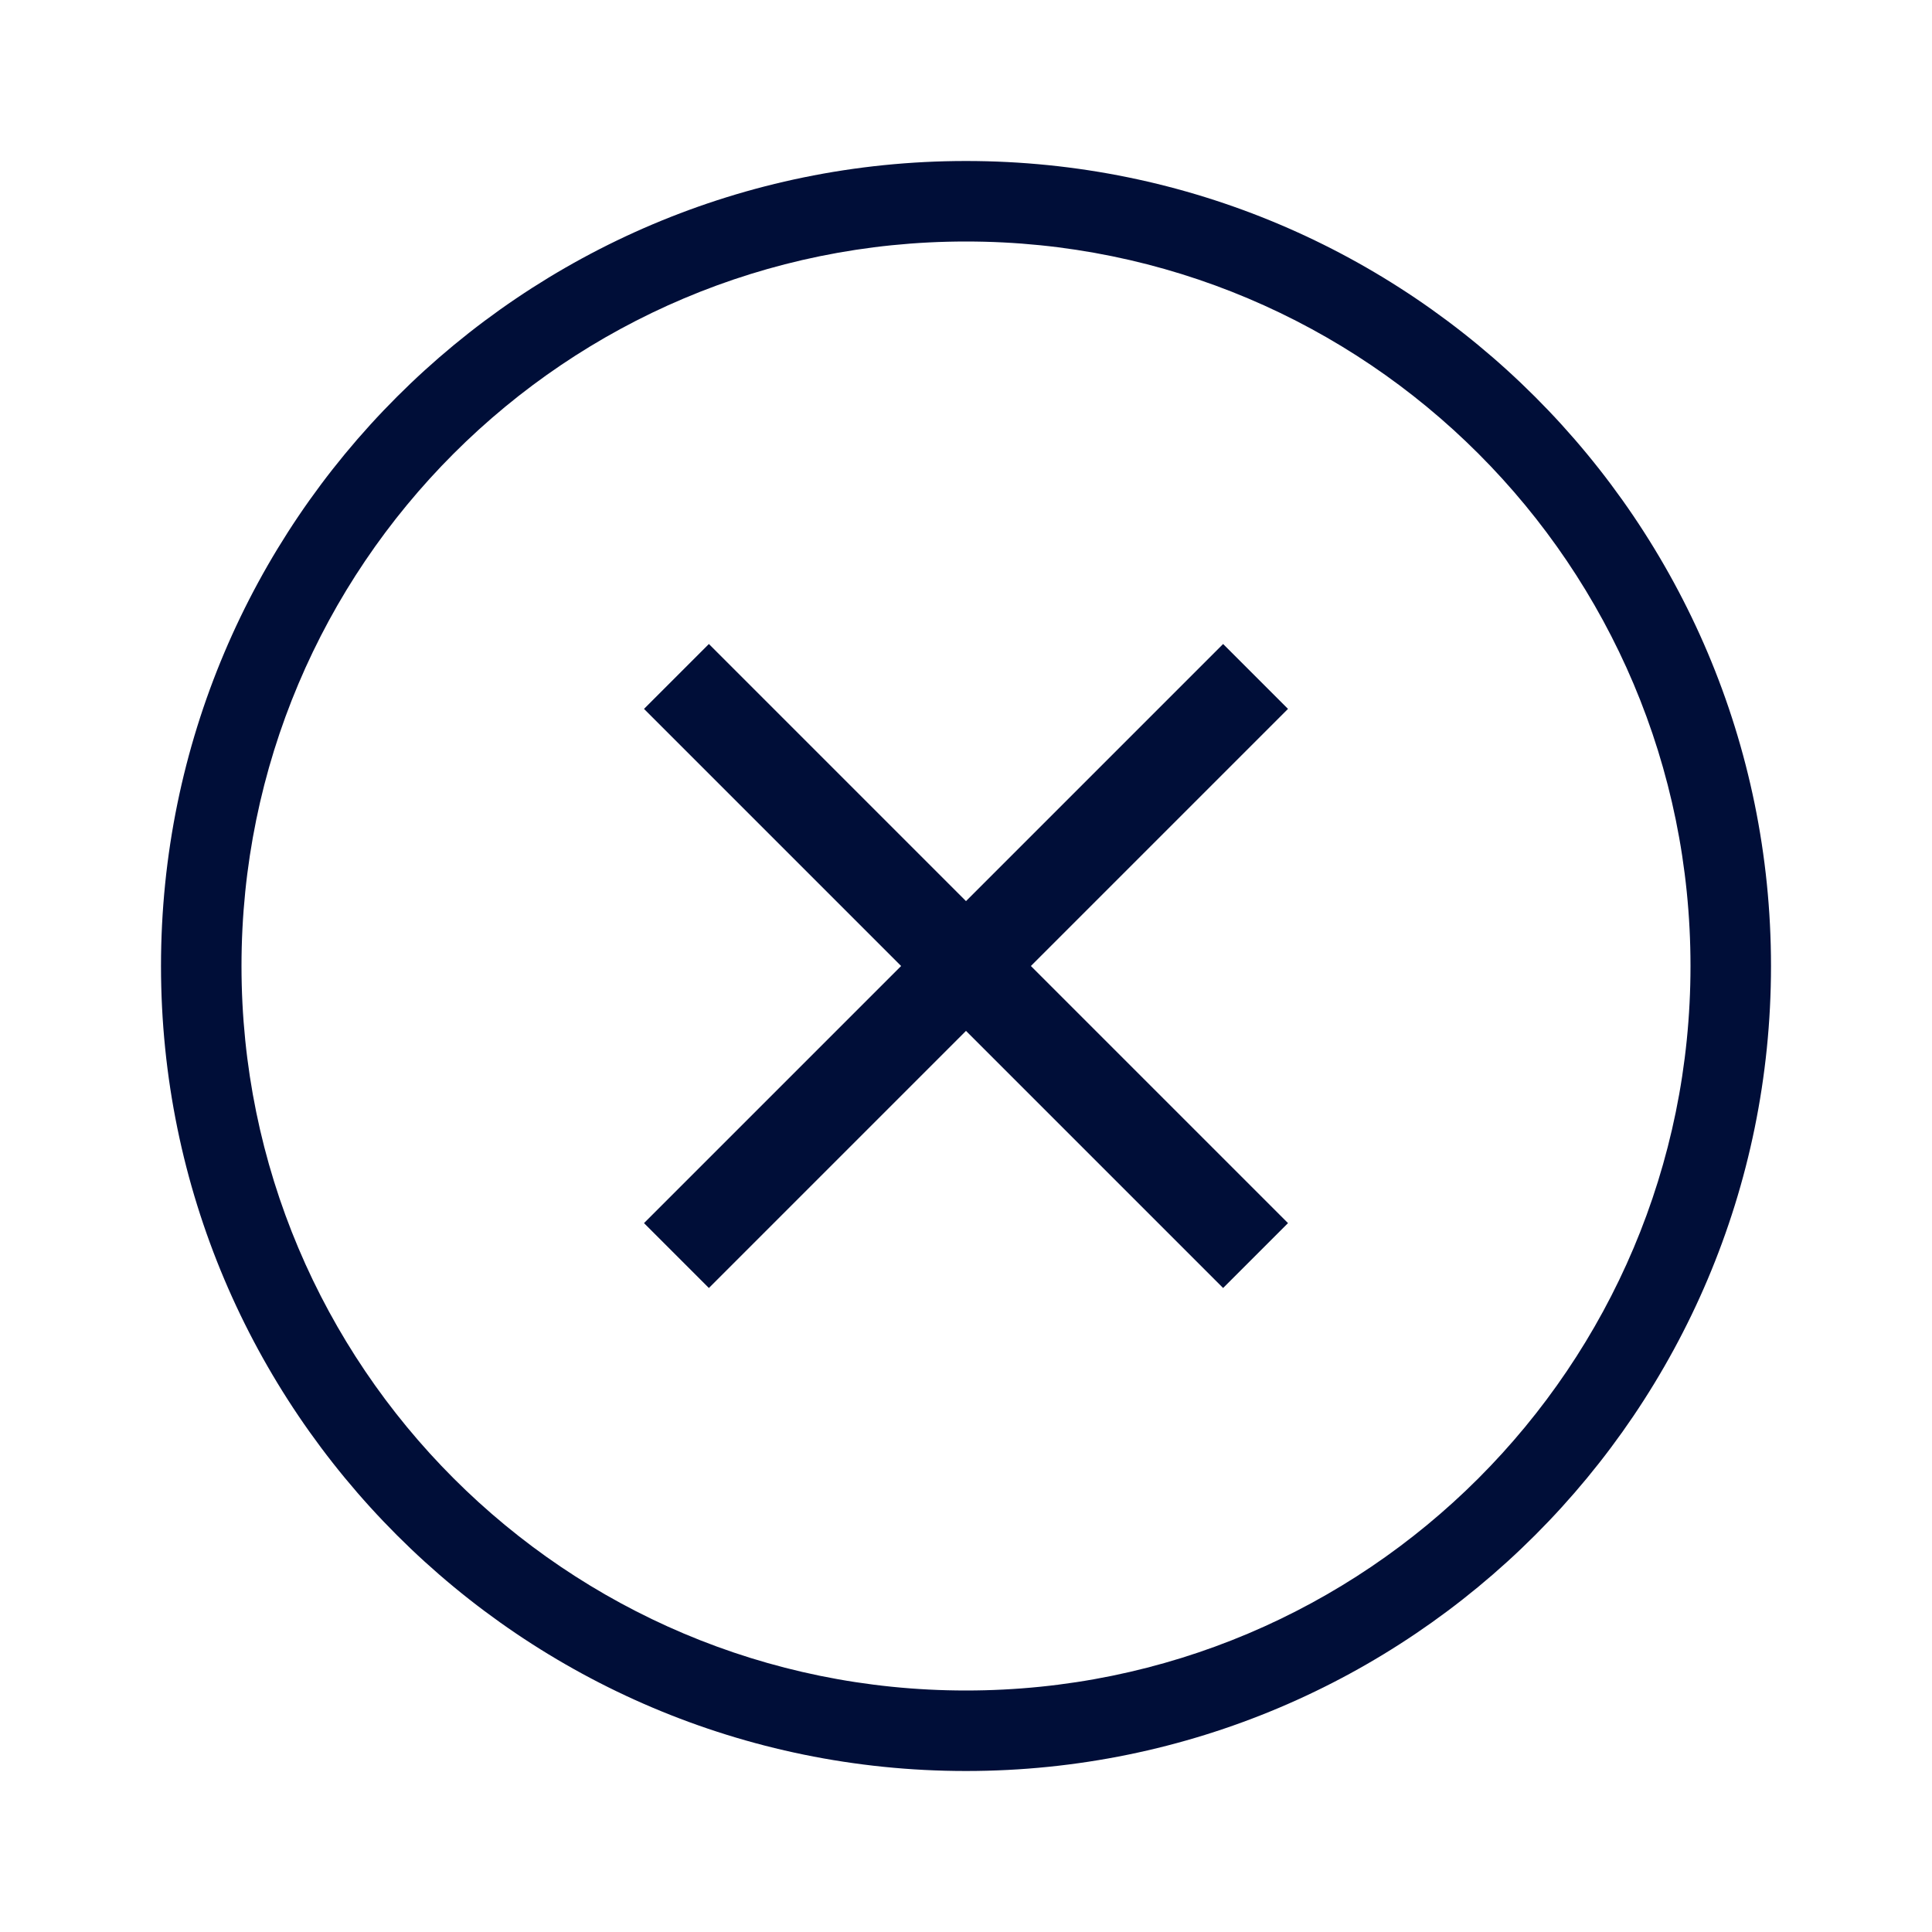
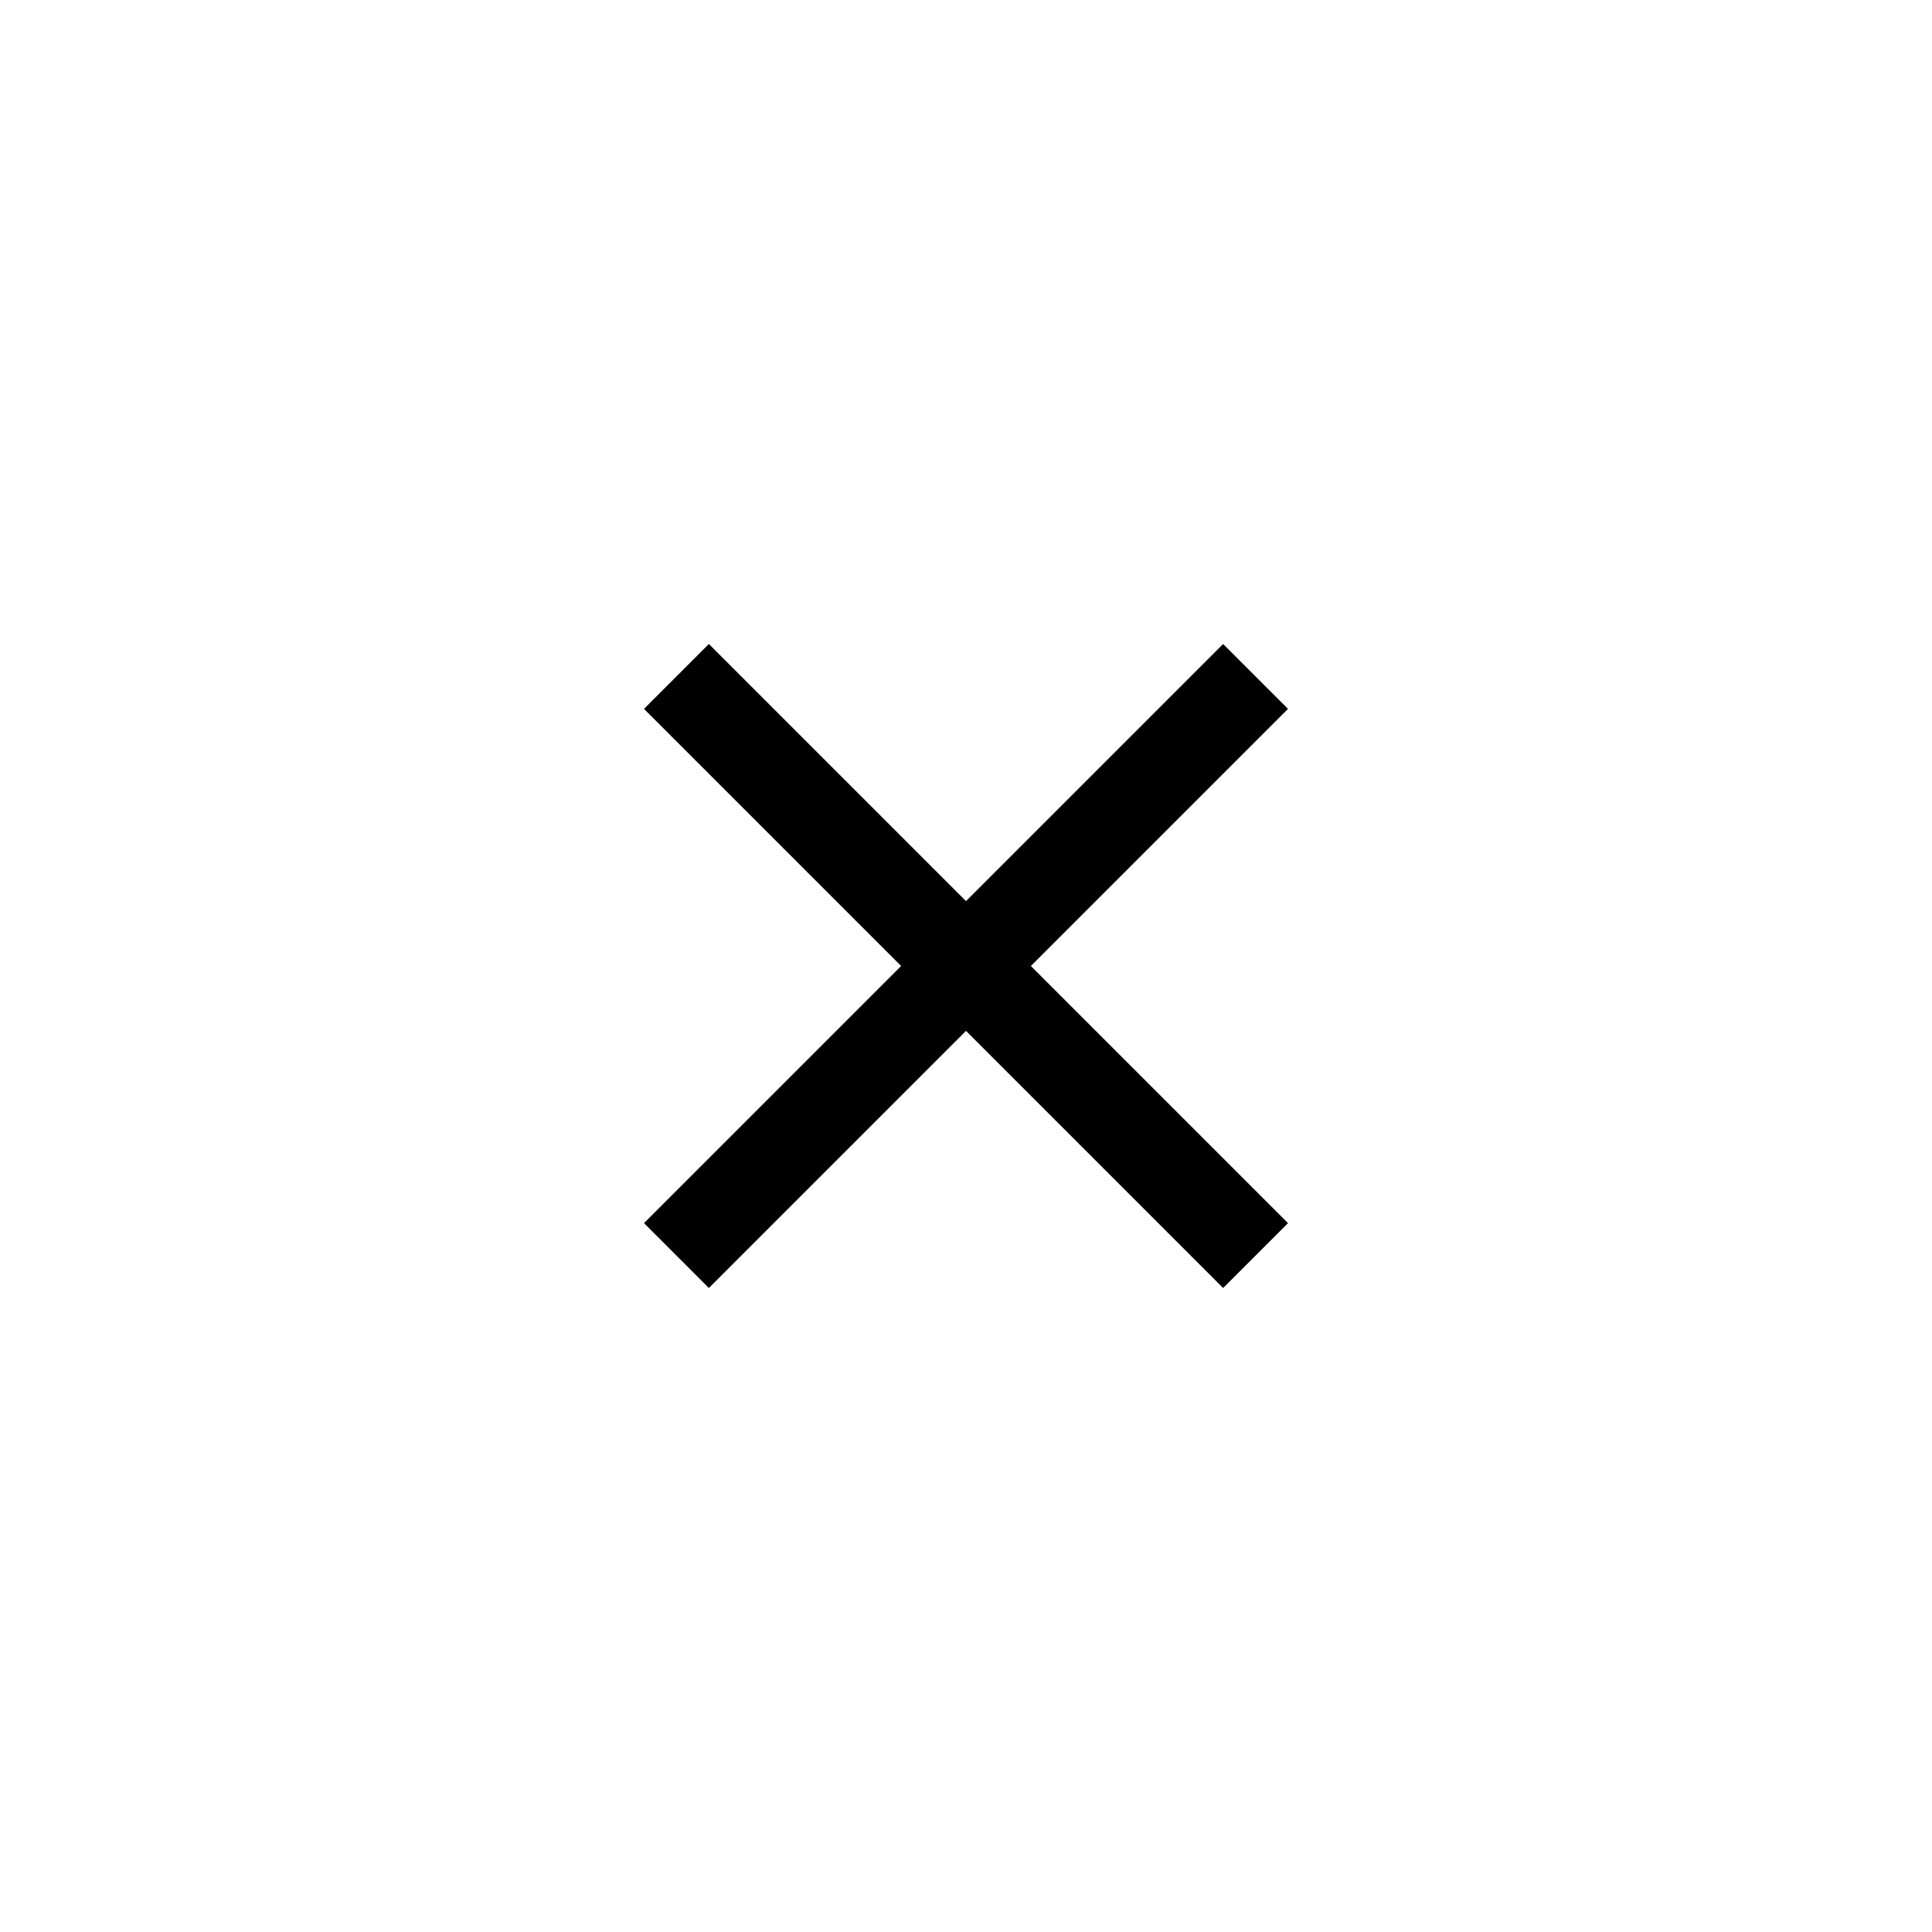
<svg xmlns="http://www.w3.org/2000/svg" width="24" height="24" viewBox="0 0 24 24">
-   <g fill="none" fill-rule="evenodd">
-     <g fill="#000E38">
-       <g>
+   <g>
+     <g>
+       <g transform="translate(-31 -409) translate(15 386) translate(16 23)">
+         <circle cx="12" cy="12" r="11.5" fill="none" />
        <g>
-           <path d="M12 2c5.52 0 10 4.48 10 10s-4.48 10-10 10S2 17.52 2 12 6.48 2 12 2zm0 1c-4.973 0-9 4.027-9 9s4.027 9 9 9 9-4.027 9-9-4.027-9-9-9zm3.194 5l.806.806L12.806 12 16 15.194l-.806.806L12 12.806 8.806 16 8 15.194 11.194 12 8 8.806 8.806 8 12 11.194 15.194 8z" transform="translate(-38 -361) translate(30 348) translate(8 13)" />
+           <path d="M12 4.806L11.194 4 8 7.194 4.806 4 4 4.806 7.194 8 4 11.194 4.806 12 8 8.806 11.194 12 12 11.194 8.806 8z" transform="translate(4 4)" />
        </g>
      </g>
    </g>
  </g>
</svg>
